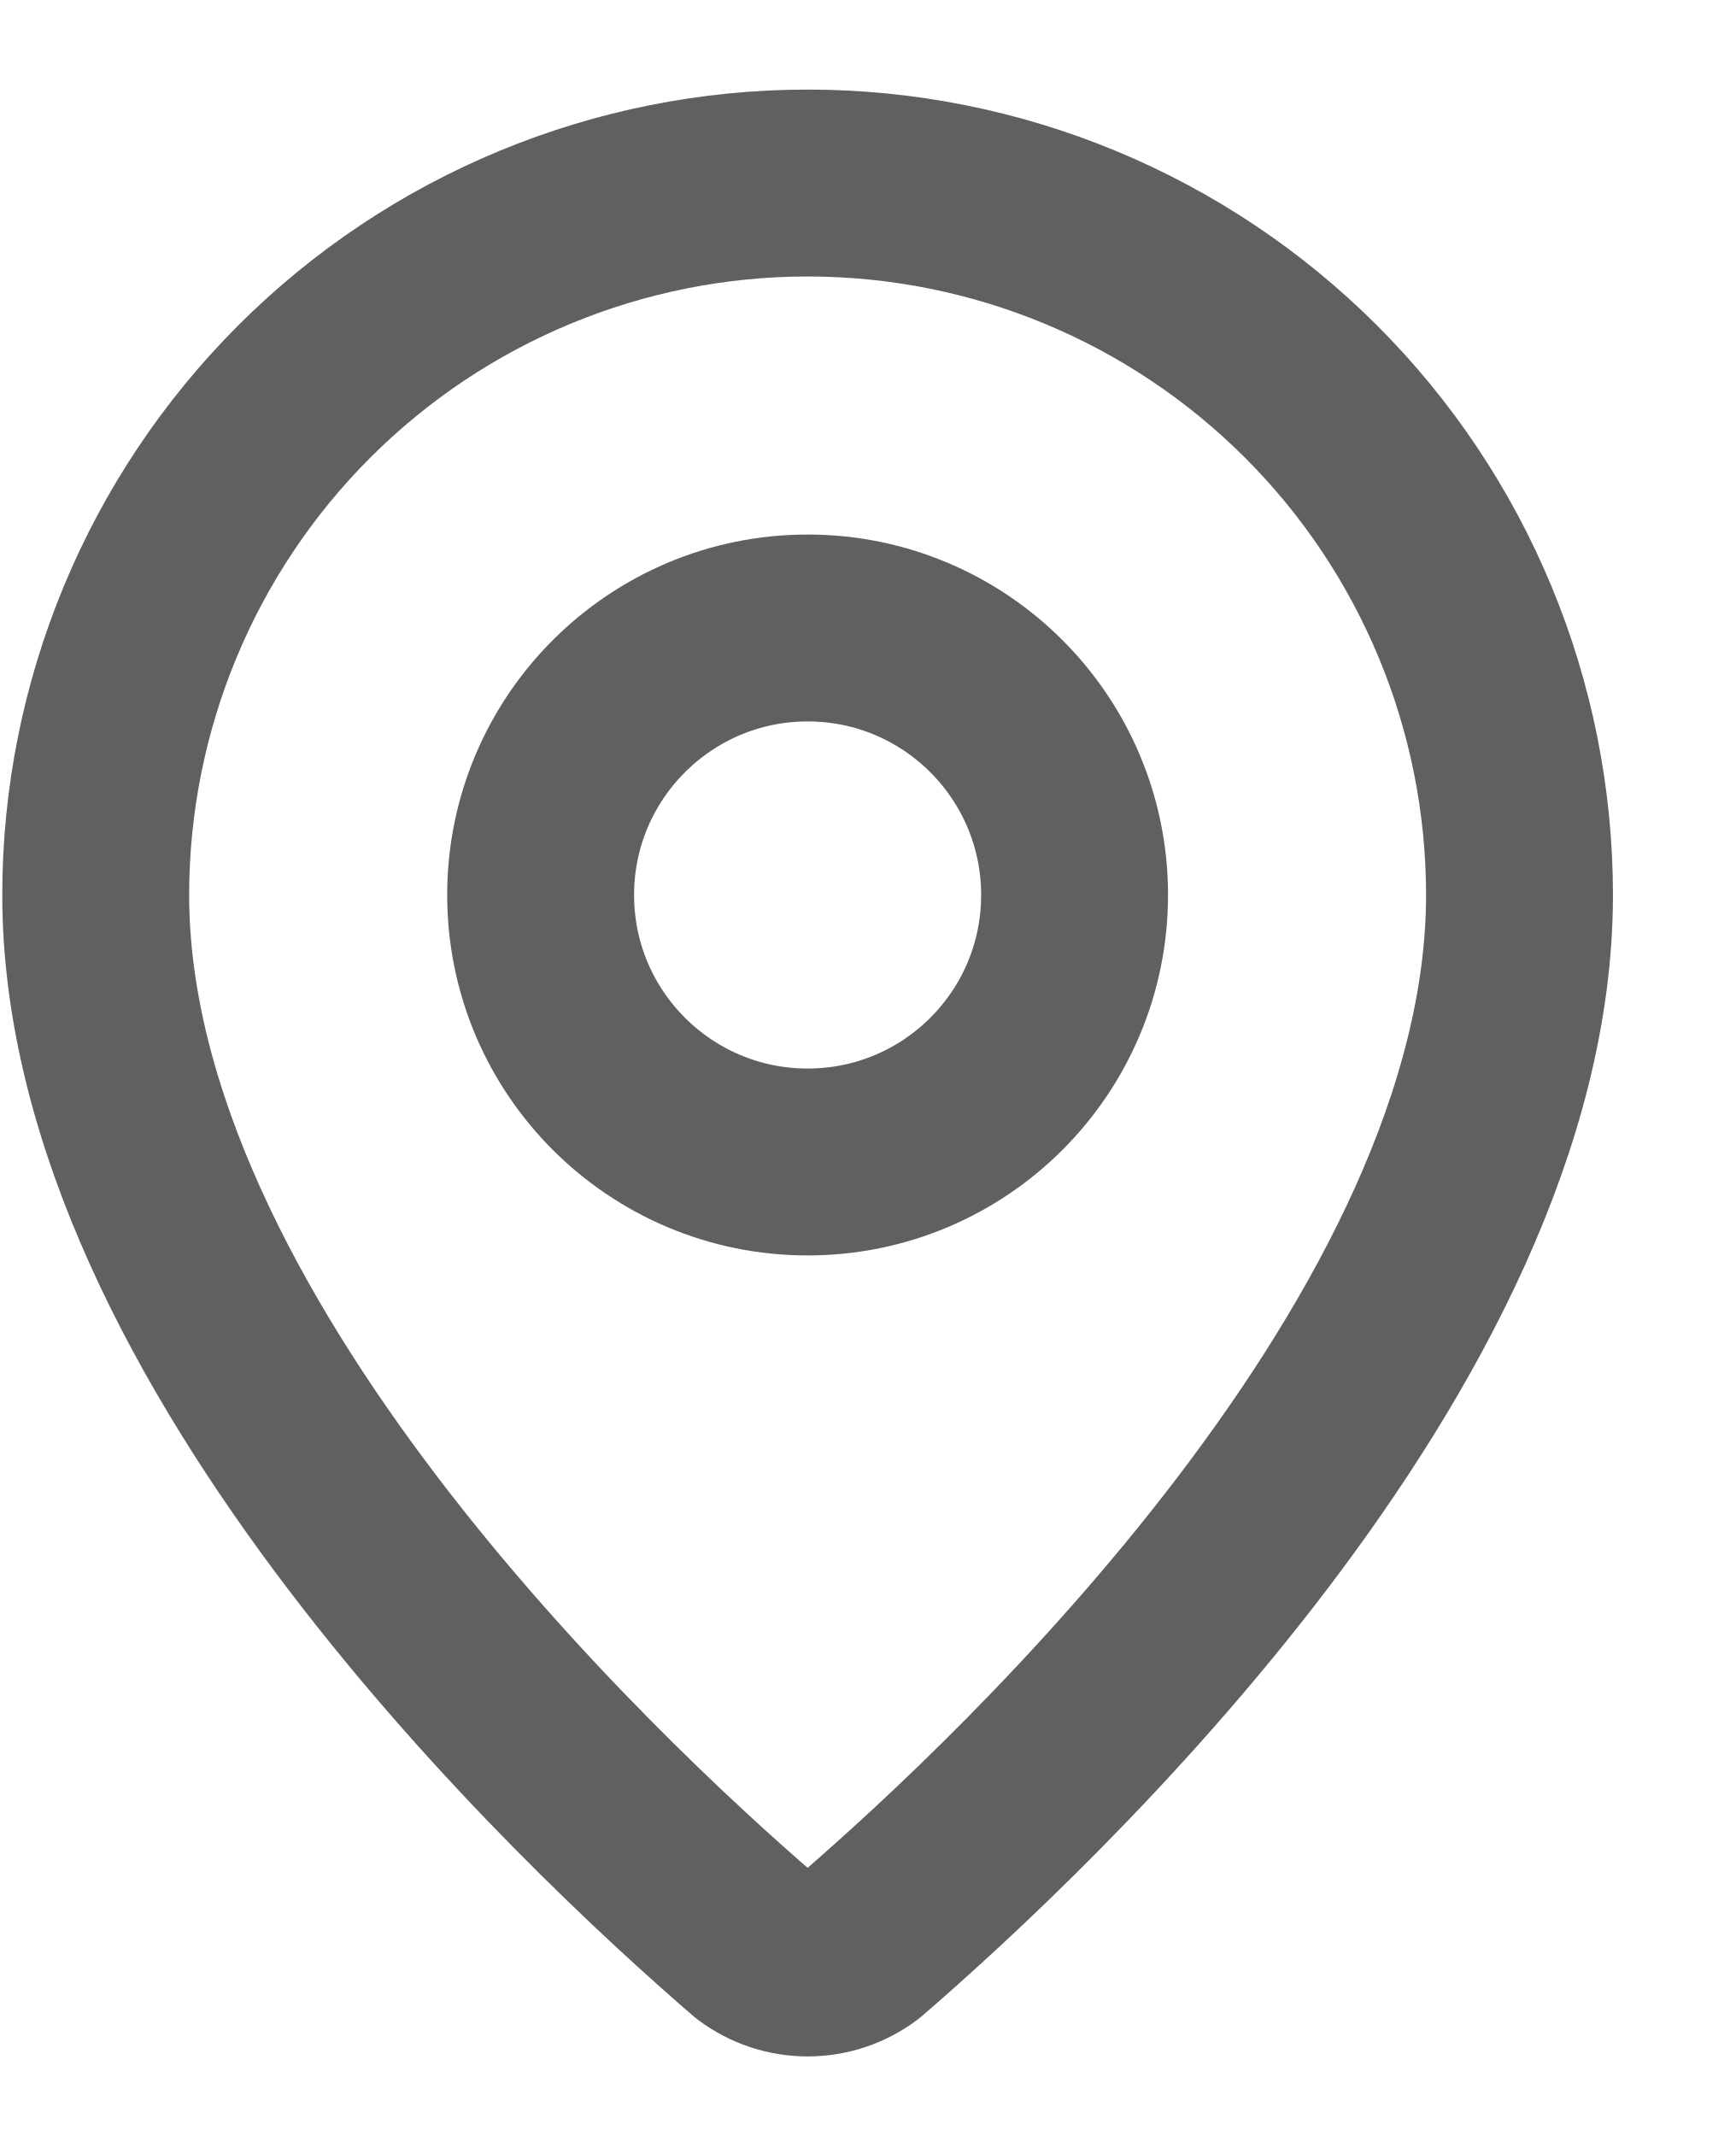
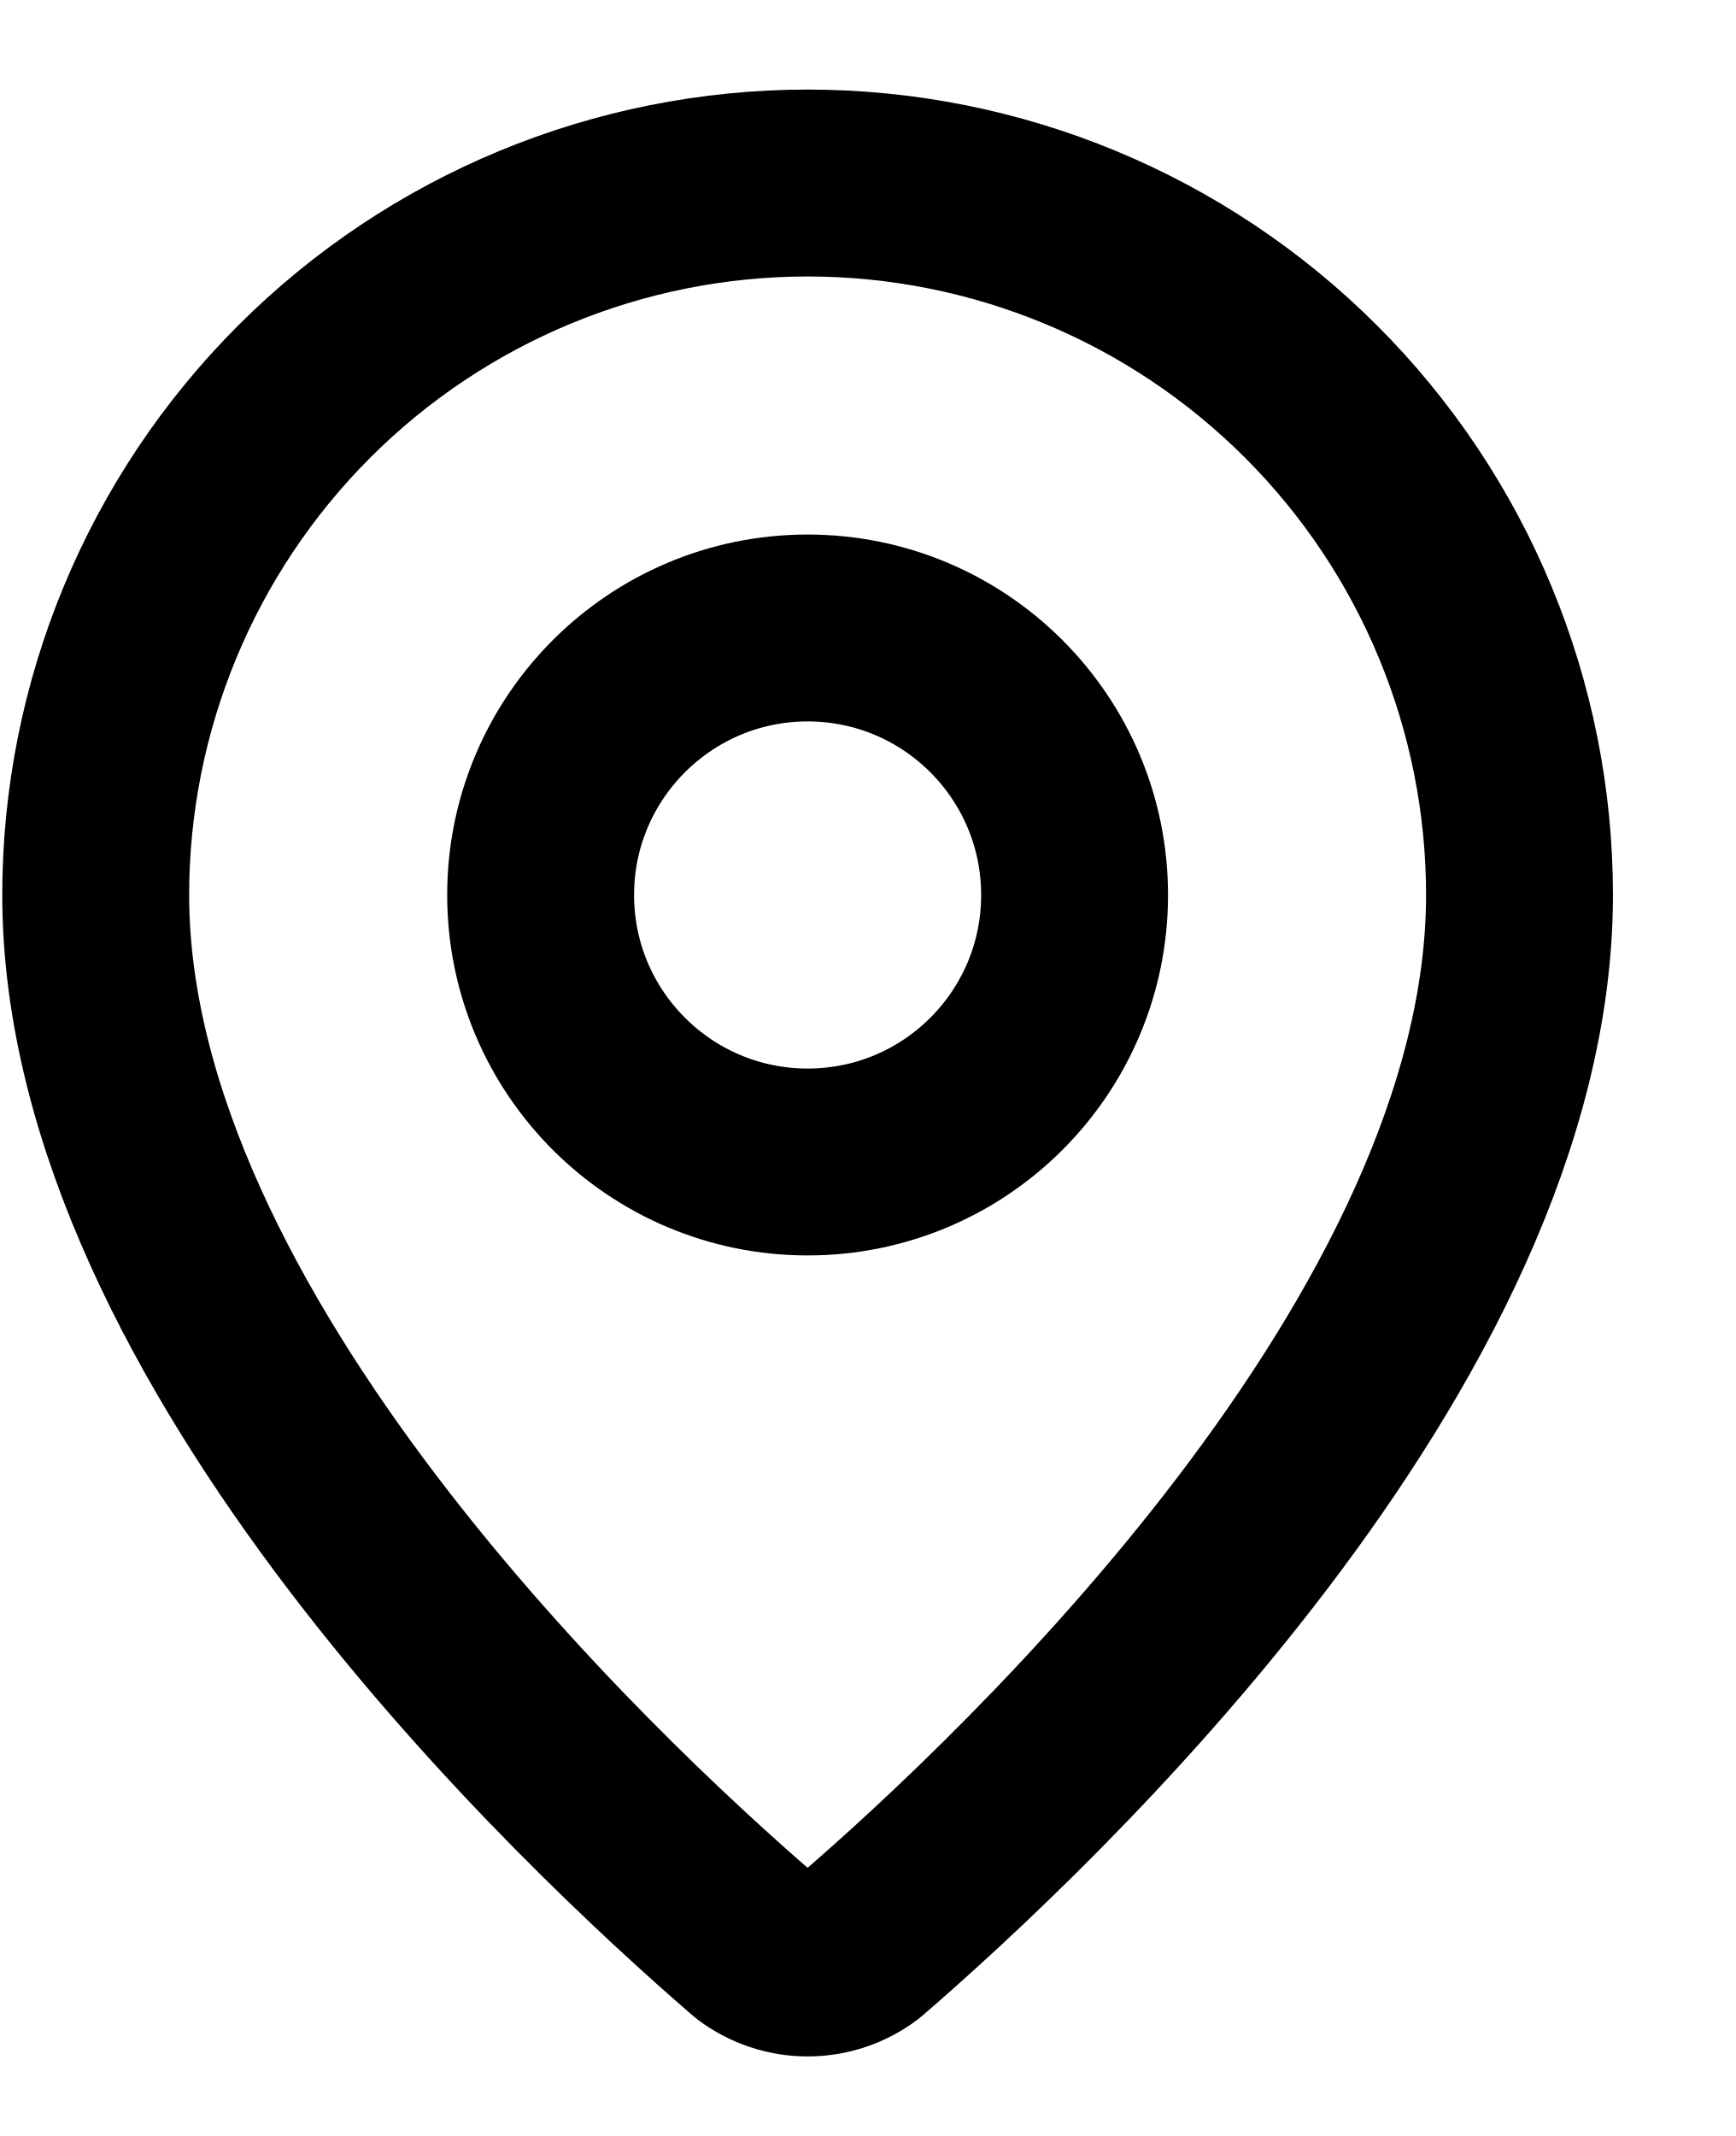
<svg xmlns="http://www.w3.org/2000/svg" width="13" height="16" viewBox="0 0 13 16" fill="none">
-   <path d="M11.383 6.704C11.383 10.033 7.691 13.5 6.451 14.57C6.335 14.657 6.195 14.704 6.05 14.704C5.906 14.704 5.765 14.657 5.649 14.57C4.409 13.5 0.717 10.033 0.717 6.704C0.717 5.29 1.279 3.933 2.279 2.933C3.279 1.933 4.636 1.371 6.05 1.371C7.465 1.371 8.821 1.933 9.821 2.933C10.822 3.933 11.383 5.29 11.383 6.704Z" stroke="#606060" stroke-width="1.4" stroke-linecap="round" stroke-linejoin="round" />
-   <path d="M6.05 8.704C7.155 8.704 8.05 7.809 8.05 6.704C8.05 5.6 7.155 4.704 6.05 4.704C4.946 4.704 4.05 5.6 4.05 6.704C4.05 7.809 4.946 8.704 6.05 8.704Z" stroke="#606060" stroke-width="1.4" stroke-linecap="round" stroke-linejoin="round" />
+   <path d="M11.383 6.704C11.383 10.033 7.691 13.5 6.451 14.57C6.335 14.657 6.195 14.704 6.05 14.704C5.906 14.704 5.765 14.657 5.649 14.57C4.409 13.5 0.717 10.033 0.717 6.704C0.717 5.29 1.279 3.933 2.279 2.933C3.279 1.933 4.636 1.371 6.05 1.371C7.465 1.371 8.821 1.933 9.821 2.933C10.822 3.933 11.383 5.29 11.383 6.704Z" stroke="currentColor" stroke-width="1.4" stroke-linecap="round" stroke-linejoin="round" />
+   <path d="M6.05 8.704C7.155 8.704 8.05 7.809 8.05 6.704C8.05 5.6 7.155 4.704 6.05 4.704C4.946 4.704 4.05 5.6 4.05 6.704C4.05 7.809 4.946 8.704 6.05 8.704Z" stroke="currentColor" stroke-width="1.4" stroke-linecap="round" stroke-linejoin="round" />
</svg>
